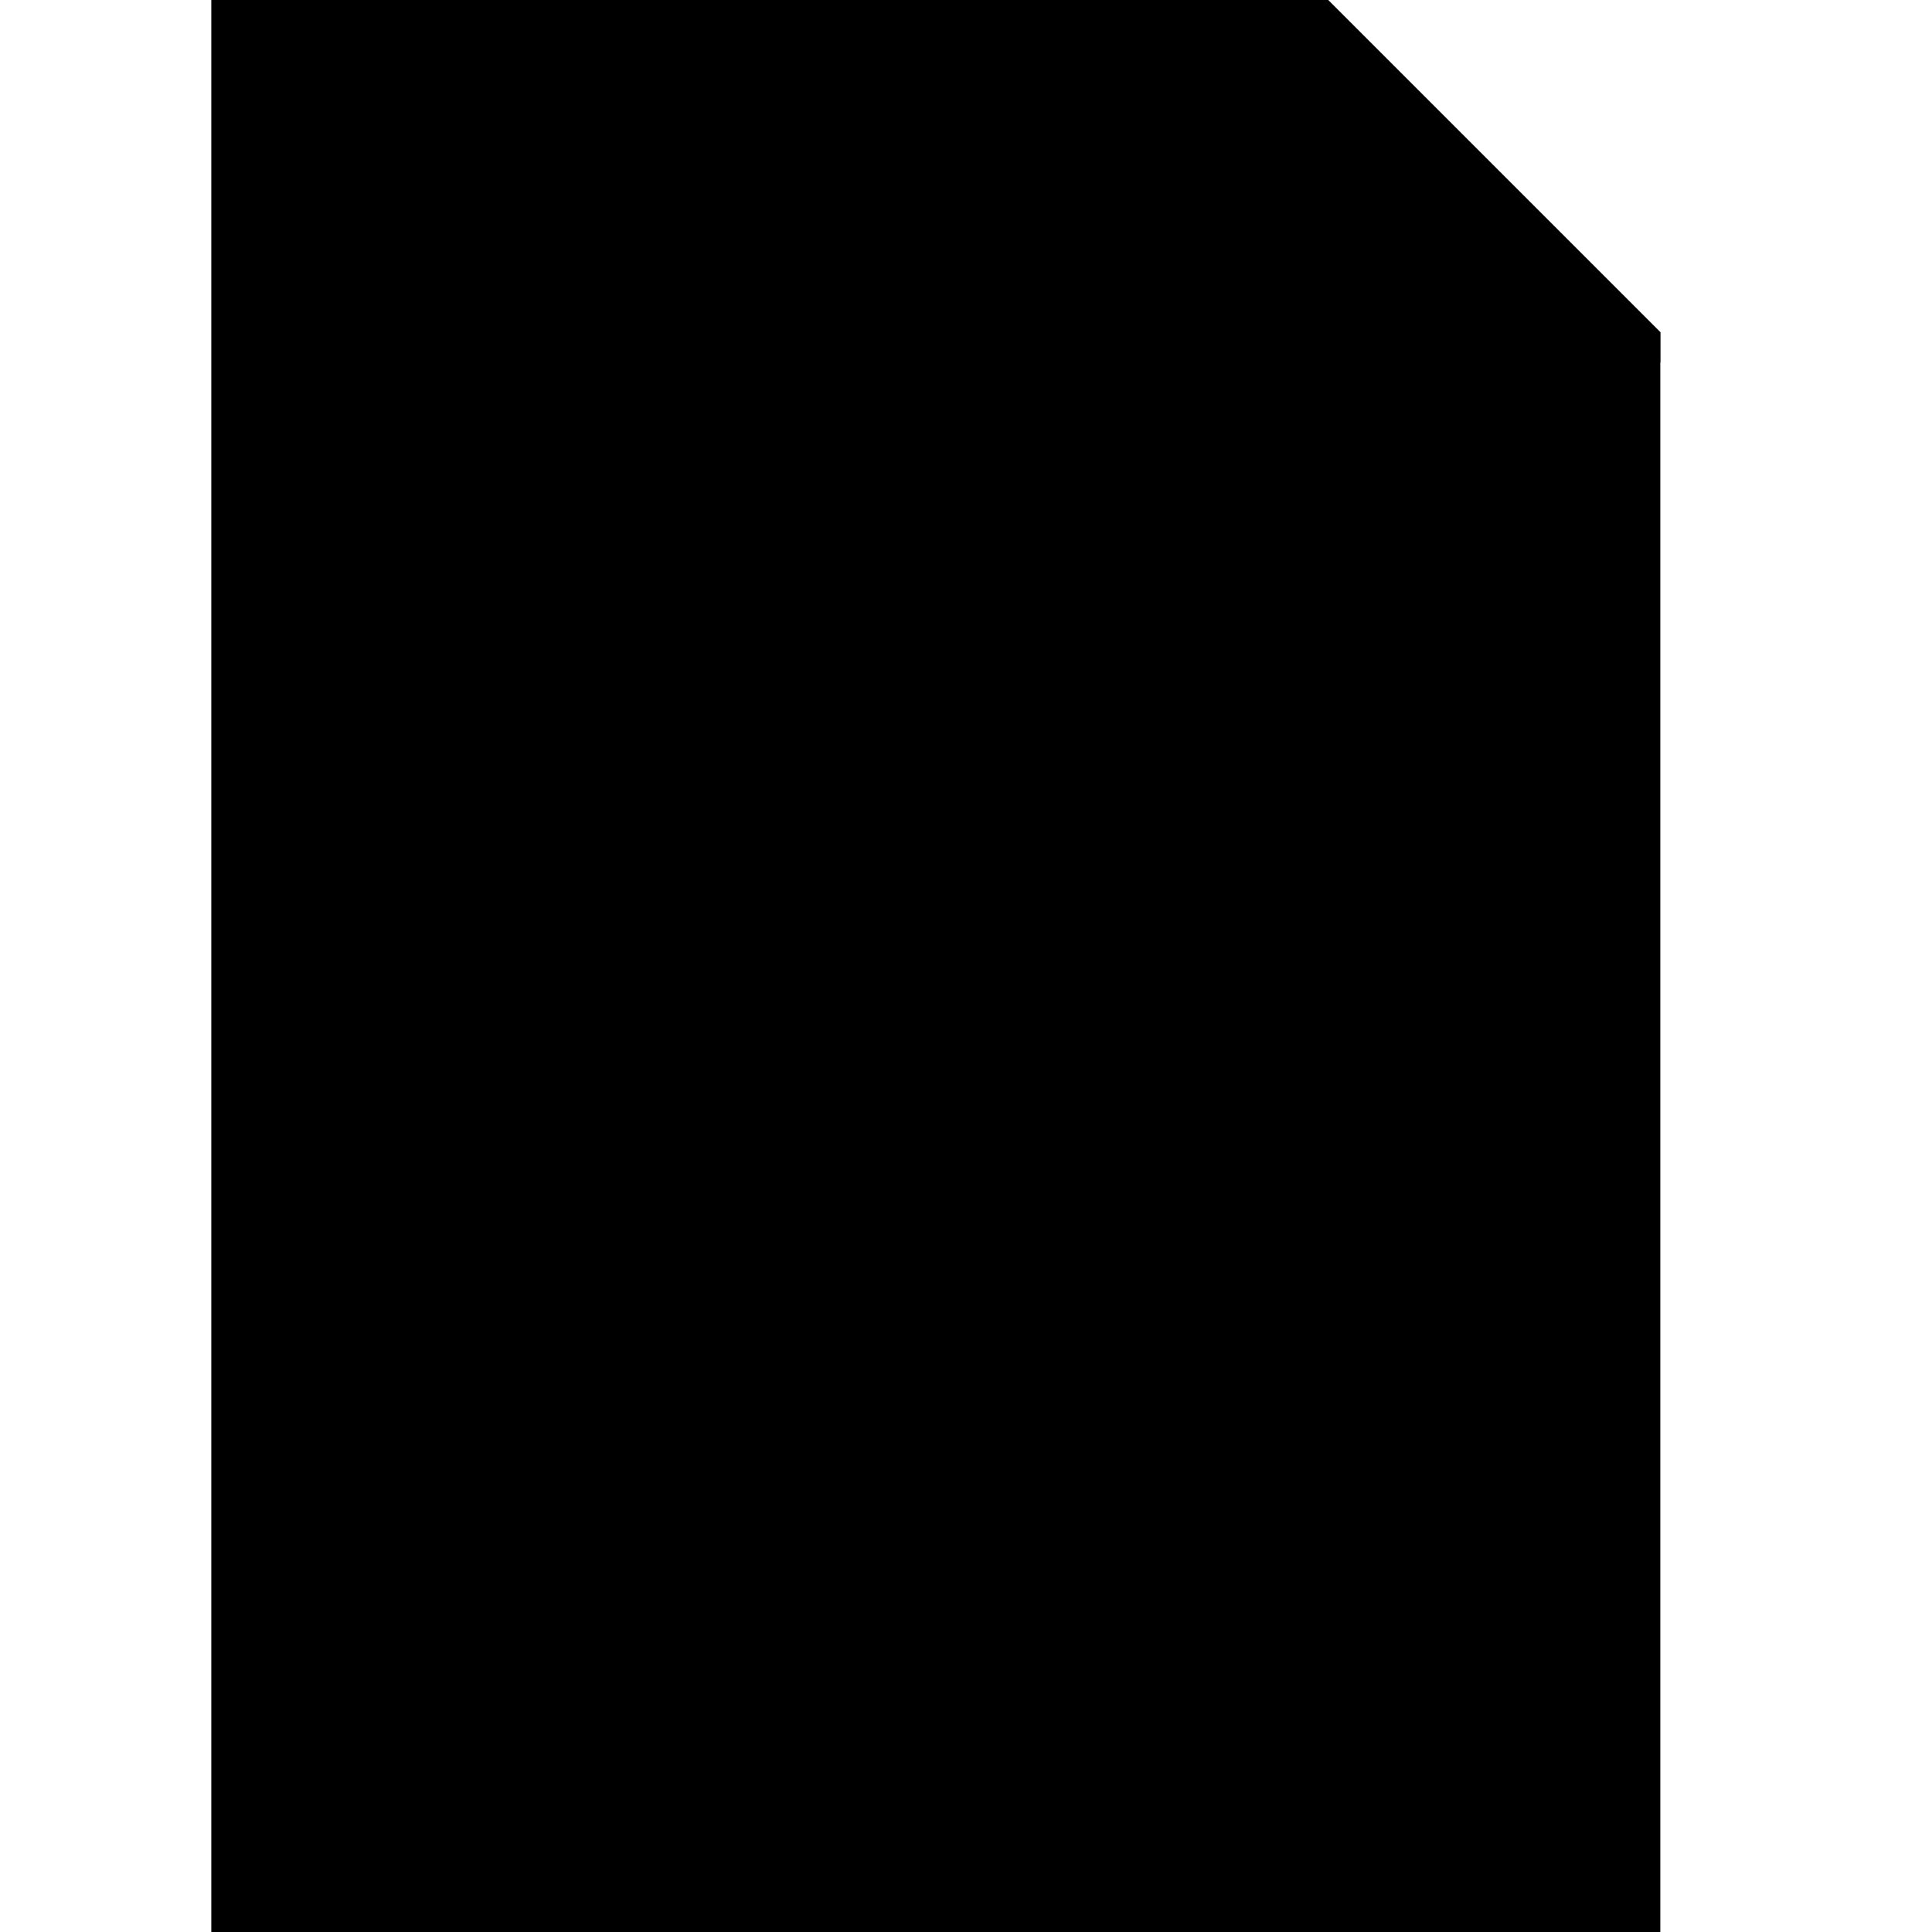
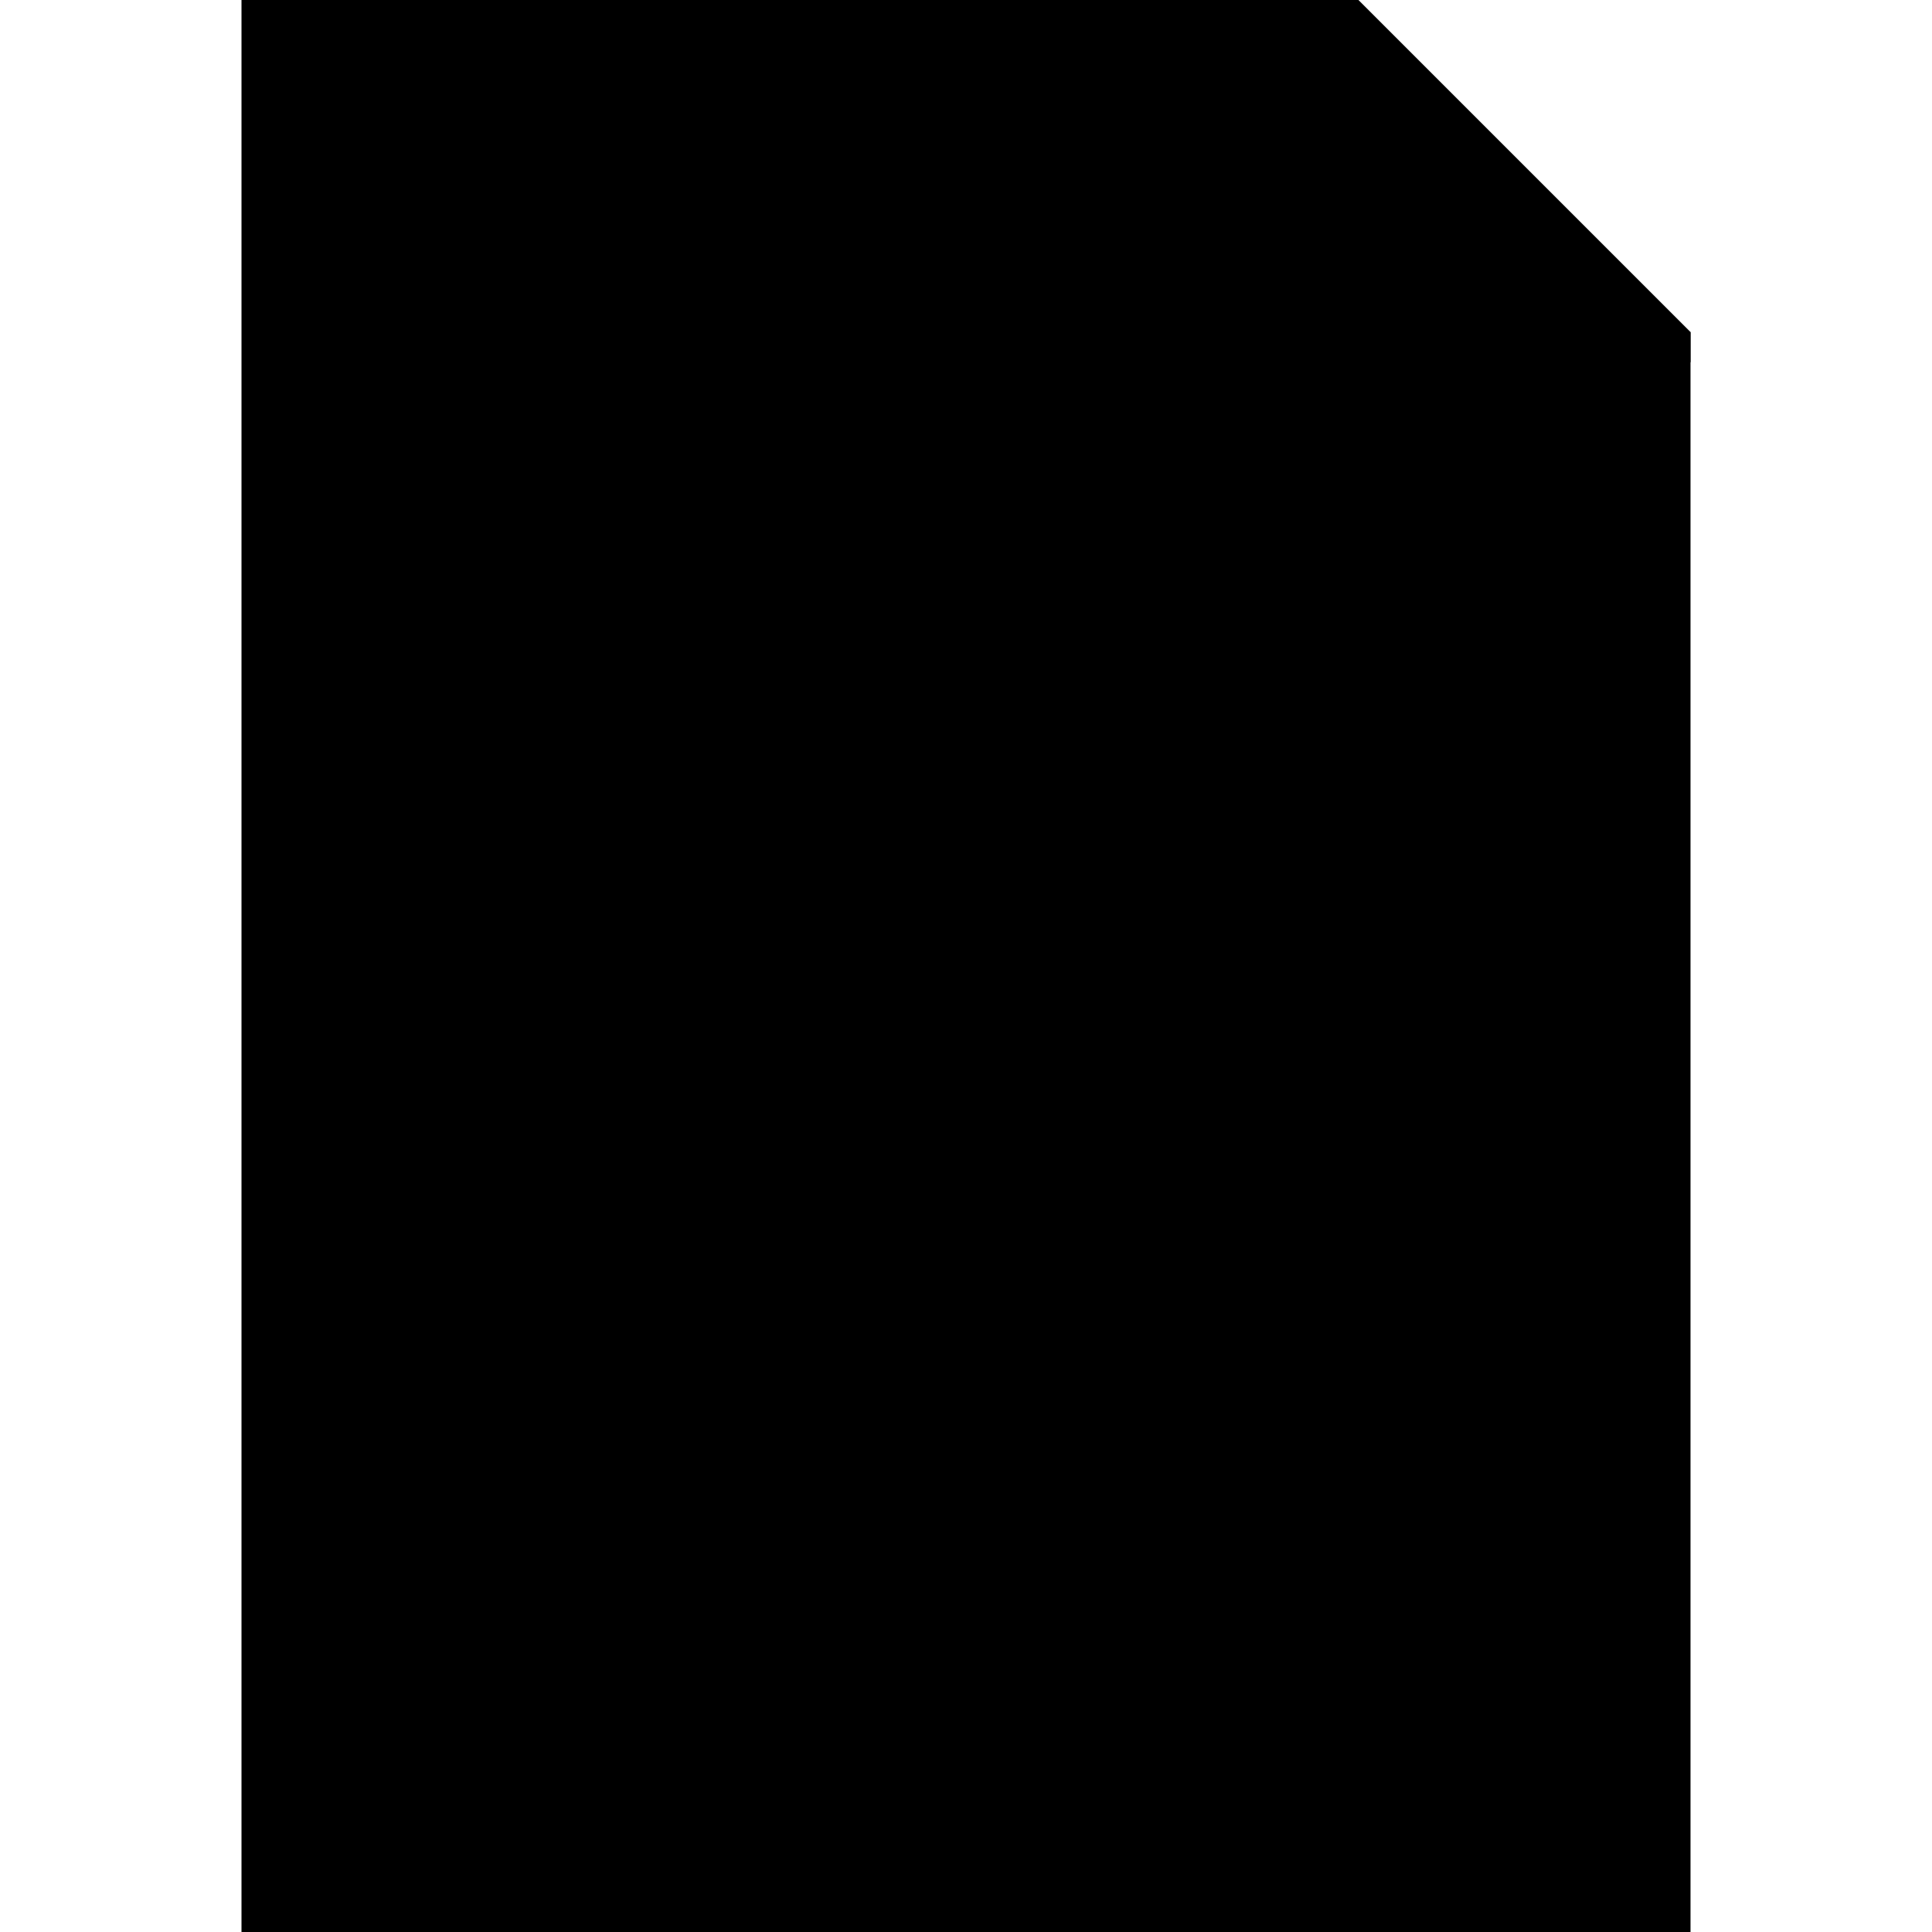
- <svg xmlns="http://www.w3.org/2000/svg" width="64px" height="64px" viewBox="0 0 64 64" version="1.1" class="icon-document svg-icon">
+ <svg xmlns="http://www.w3.org/2000/svg" width="32px" height="32px" viewBox="0 0 32 32" version="1.1" class="small-icon document-icon svg-icon">
  <g fill-rule="evenodd">
-     <g class="document">
-       <polygon points="43 0 44 0 55 11 55 12 43 12 " class="fold" />
-       <path d="M44,0 L7,0 L7,64 L55,64 L55,11 L44,11 L44,0 Z" />
-       <path d="M12.997,52 C11.894,52 11,52.888 11,54 L11,54 C11,55.105 11.892,56 12.997,56 L49.003,56 C50.106,56 51,55.112 51,54 L51,54 C51,52.895 50.108,52 49.003,52 L12.997,52 Z M12.997,40 C11.894,40 11,40.888 11,42 L11,42 C11,43.105 11.892,44 12.997,44 L49.003,44 C50.106,44 51,43.112 51,42 L51,42 C51,40.895 50.108,40 49.003,40 L12.997,40 Z M12.997,28 C11.894,28 11,28.888 11,30 L11,30 C11,31.105 11.892,32 12.997,32 L49.003,32 C50.106,32 51,31.112 51,30 L51,30 C51,28.895 50.108,28 49.003,28 L12.997,28 Z M12.997,16 C11.894,16 11,16.888 11,18 L11,18 C11,19.105 11.892,20 12.997,20 L49.003,20 C50.106,20 51,19.112 51,18 L51,18 C51,16.895 50.108,16 49.003,16 L12.997,16 Z" class="lines" />
-       <text opacity="0" font-family="Helvetica" font-size="26" font-weight="normal" class="code-indicator">
-         <tspan x="15" y="51">{  }</tspan>
+     <g>
+       <polygon points="22 0 22.5 0 28 5.5 28 6 22 6 " class="fold" />
+       <path d="M22.5,0 L4,0 L4,32 L28,32 L28,5.5 L22.5,5.5 L22.5,0 Z" class="document" />
+       <path d="M6.992,26 C6.444,26 6,26.444 6,27 L6,27 C6,27.552 6.455,28 6.992,28 L25.008,28 C25.556,28 26,27.556 26,27 L26,27 C26,26.448 25.545,26 25.008,26 L6.992,26 Z M6.992,20 C6.444,20 6,20.444 6,21 L6,21 C6,21.552 6.455,22 6.992,22 L25.008,22 C25.556,22 26,21.556 26,21 L26,21 C26,20.448 25.545,20 25.008,20 L6.992,20 Z M6.992,14 C6.444,14 6,14.444 6,15 L6,15 C6,15.552 6.455,16 6.992,16 L25.008,16 C25.556,16 26,15.556 26,15 L26,15 C26,14.448 25.545,14 25.008,14 L6.992,14 Z M6.992,8 C6.444,8 6,8.444 6,9 L6,9 C6,9.552 6.455,10 6.992,10 L25.008,10 C25.556,10 26,9.556 26,9 L26,9 C26,8.448 25.545,8 25.008,8 L6.992,8 Z" class="lines" />
+       <text opacity="0" font-family="Helvetica" font-size="12.581" font-weight="normal" class="code-indicator">
+         <tspan x="7.5" y="26">{  }</tspan>
      </text>
    </g>
  </g>
</svg>
